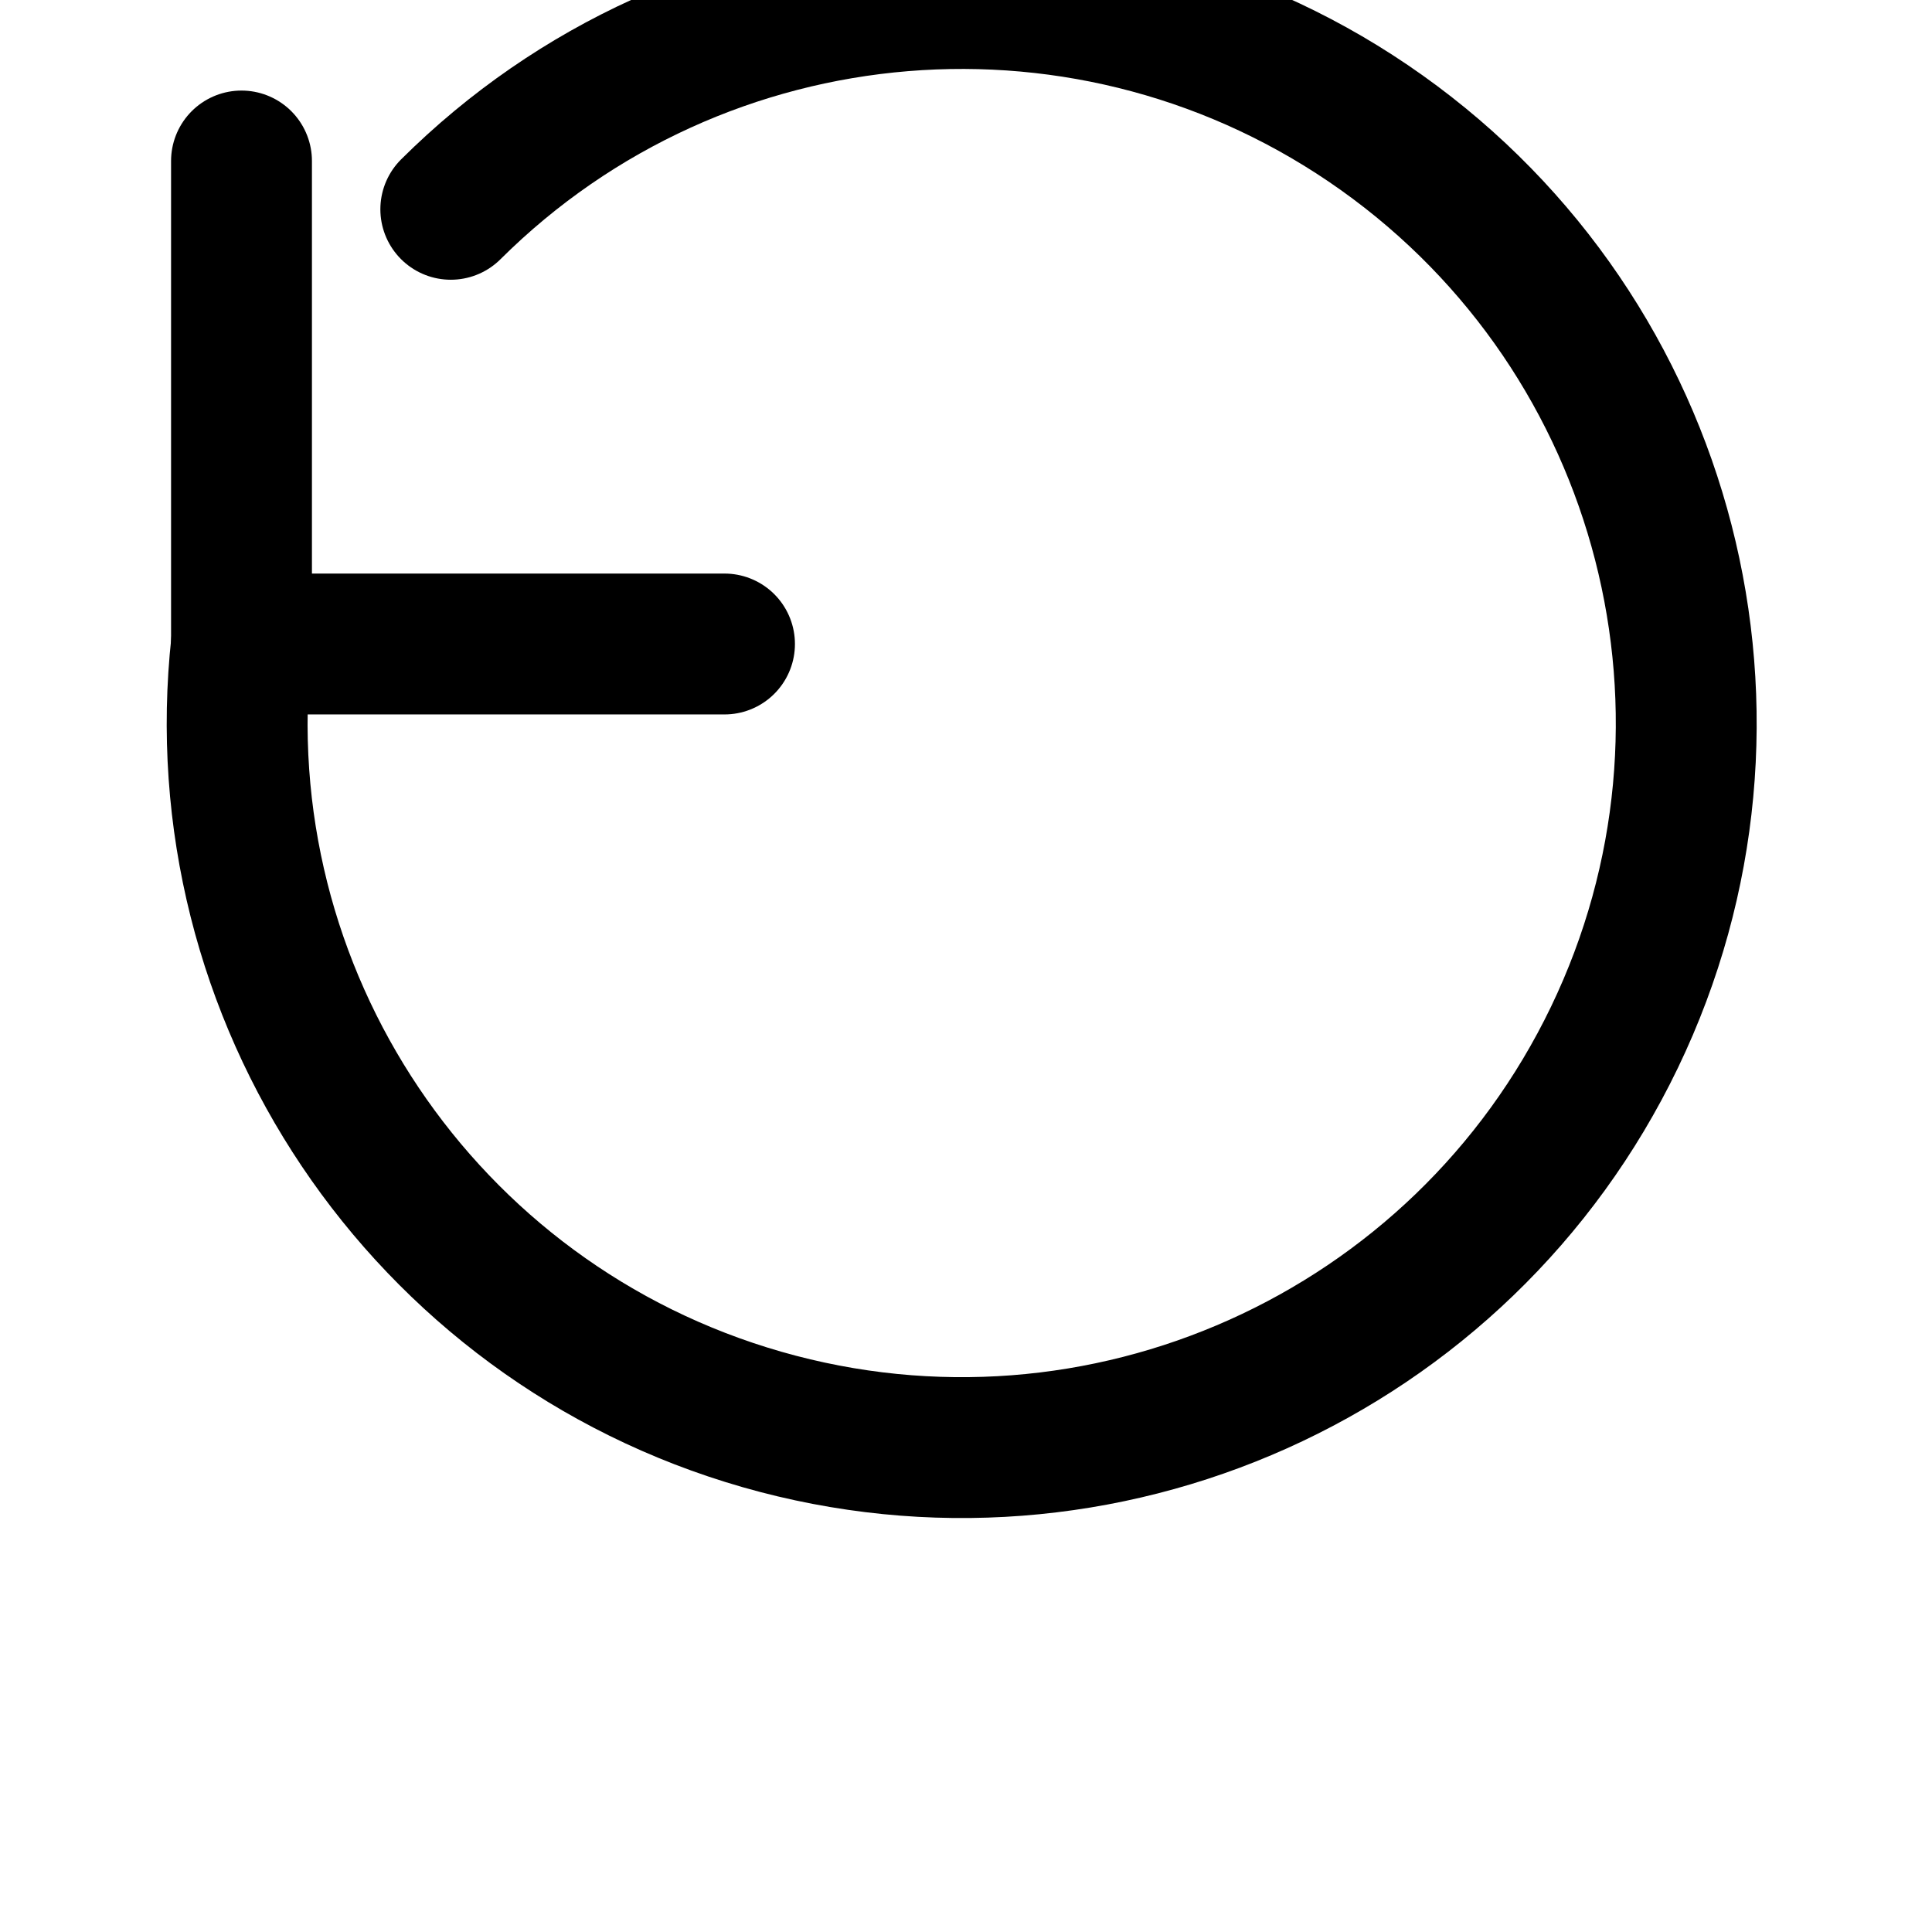
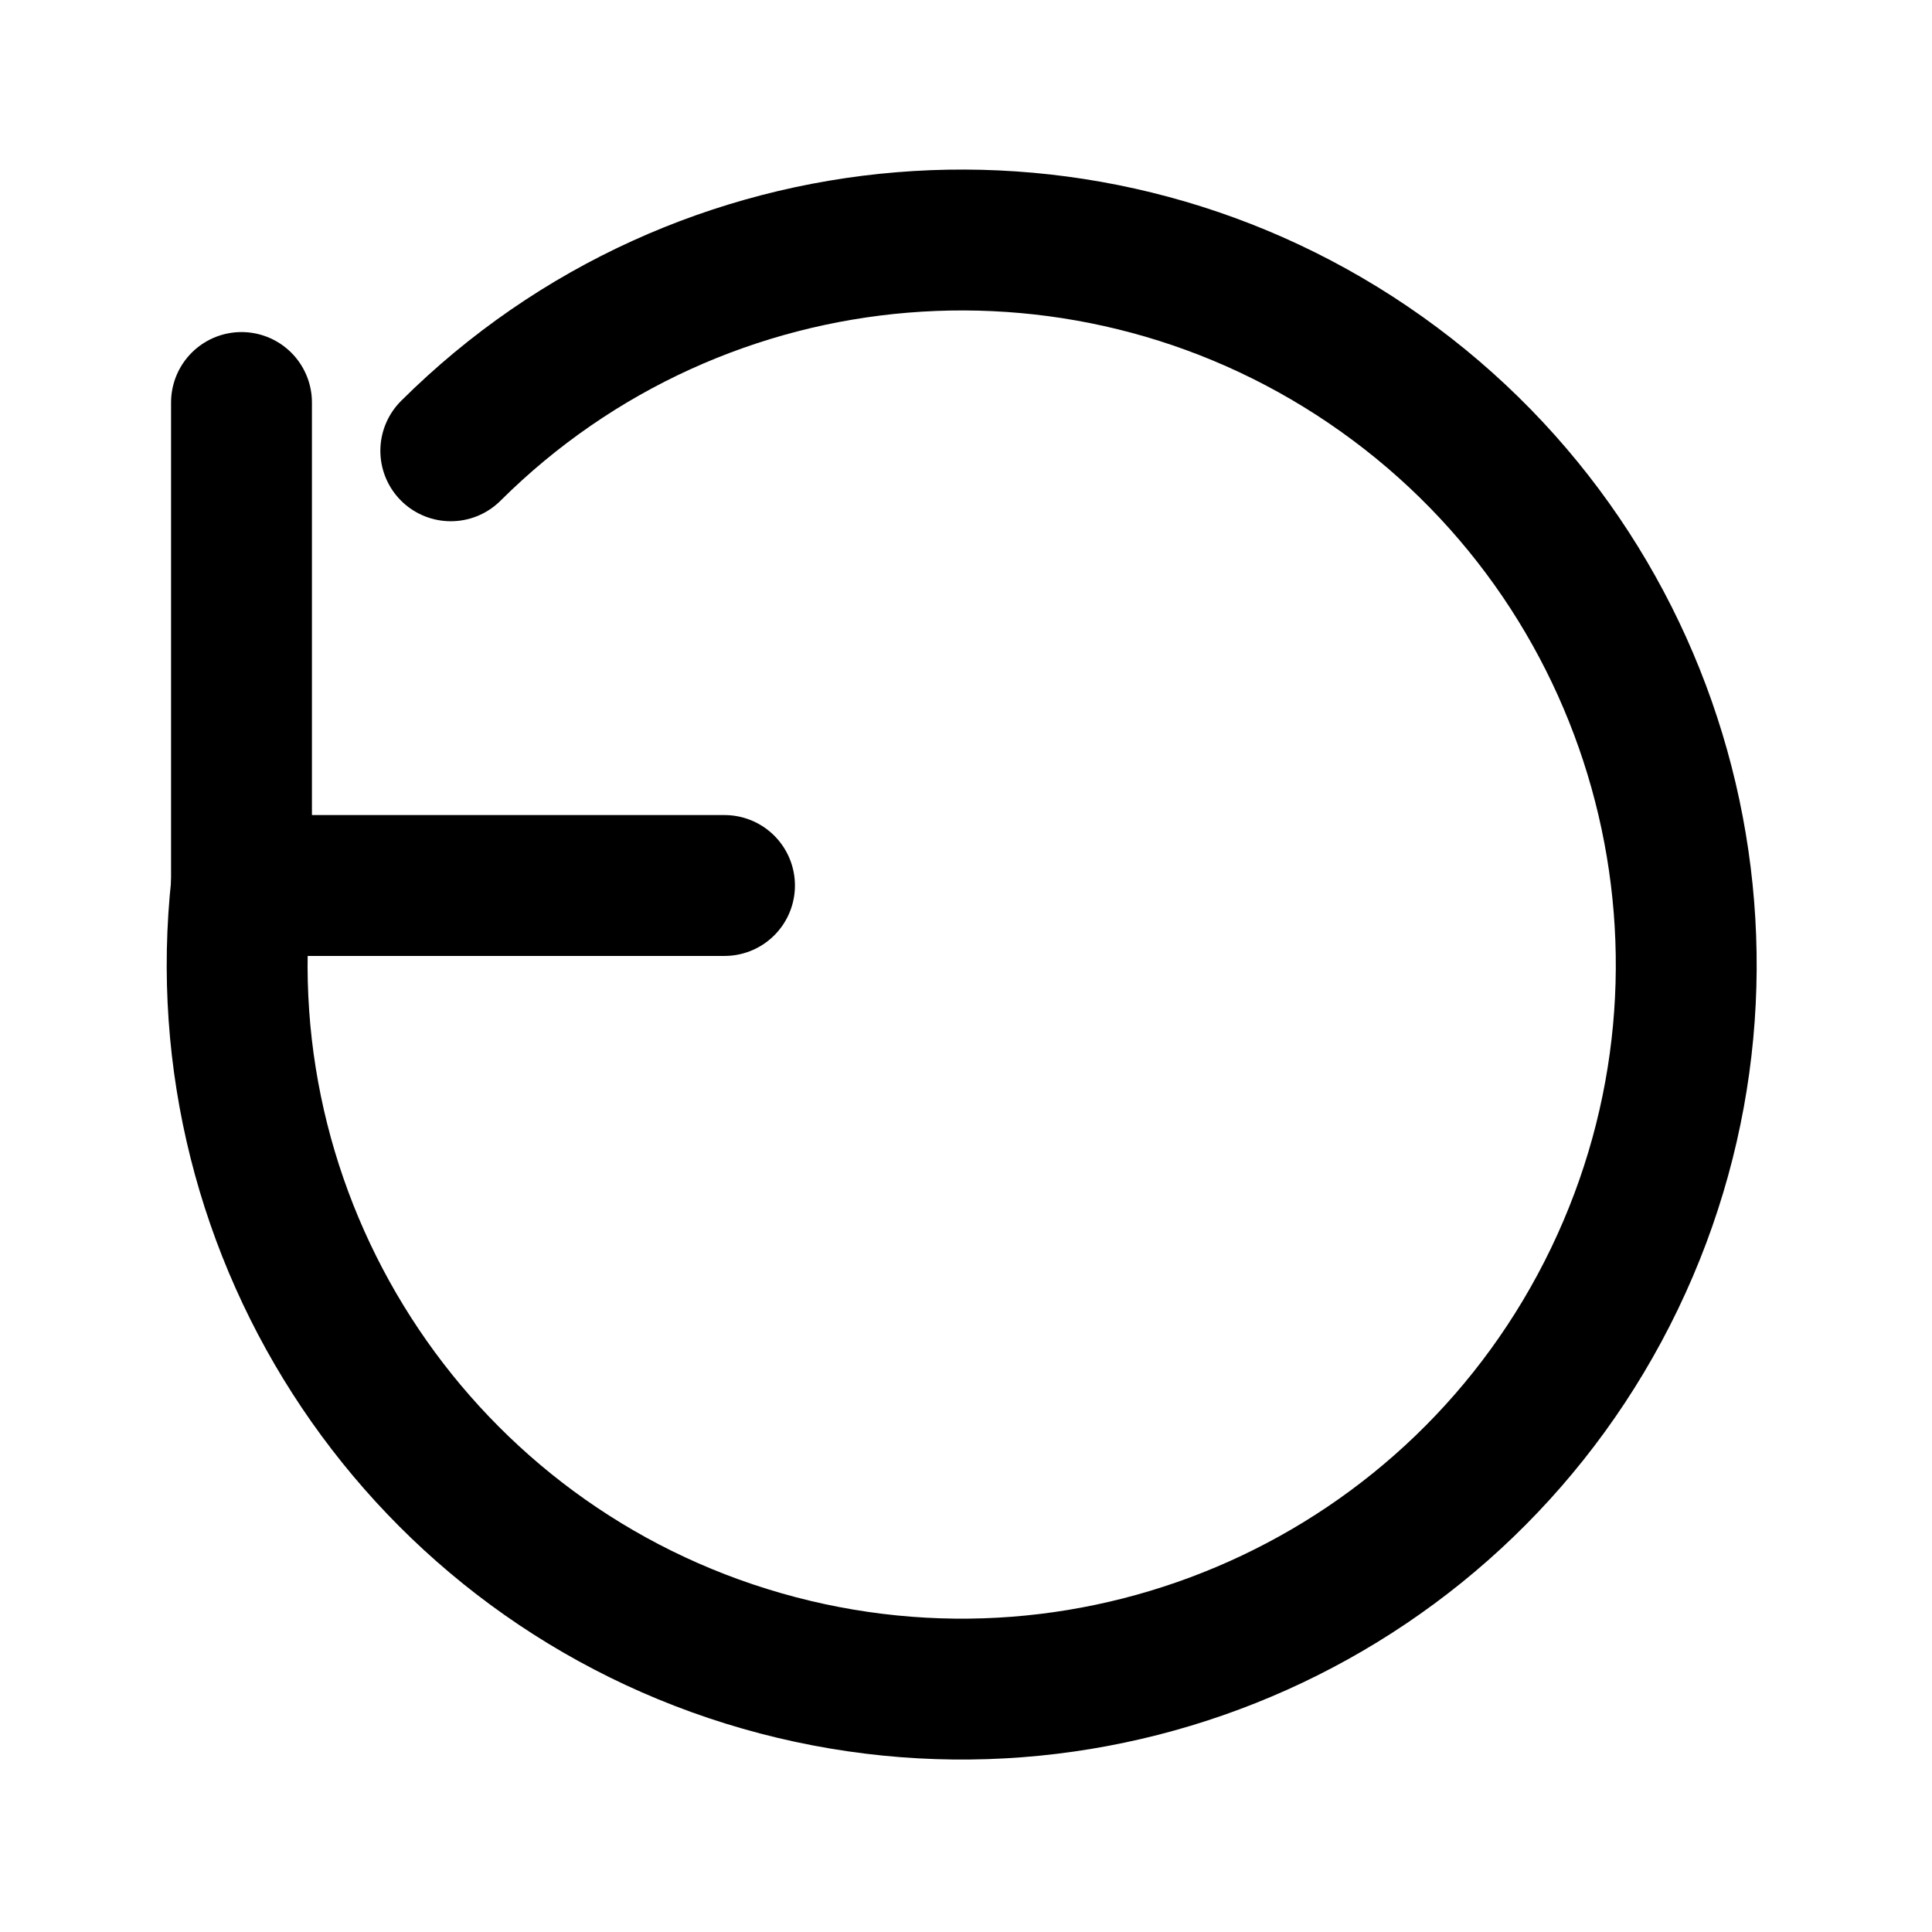
<svg xmlns="http://www.w3.org/2000/svg" viewBox="0 0 24 24" fill="none" stroke="currentColor" stroke-width="1.75" stroke-linecap="round" stroke-linejoin="round">
-   <path d="M3 2v6h6" />
-   <path d="M3 8a9 9 0 1 0 2.6-5.4" />
+   <g transform="translate(0, 3)">
+     <path d="M3 2v6h6" />
+     <path d="M3 8a9 9 0 1 0 2.6-5.4" />
+   </g>
</svg>
